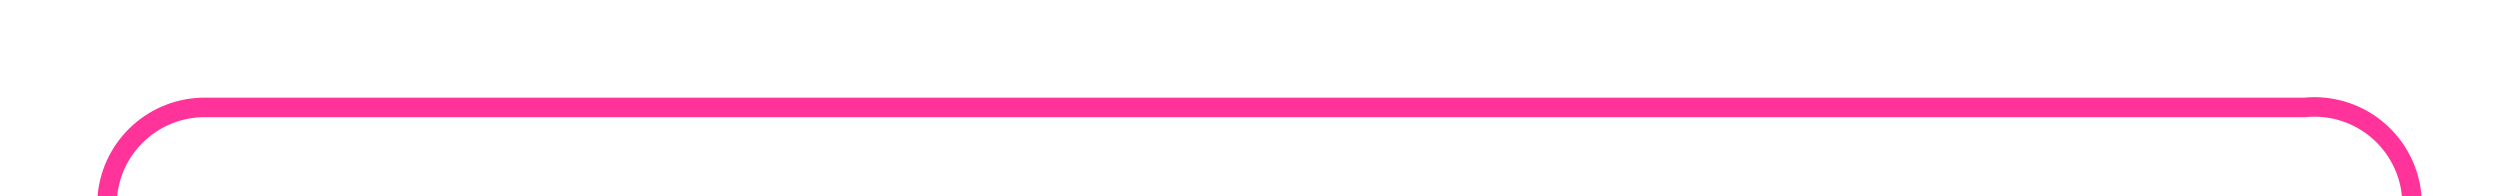
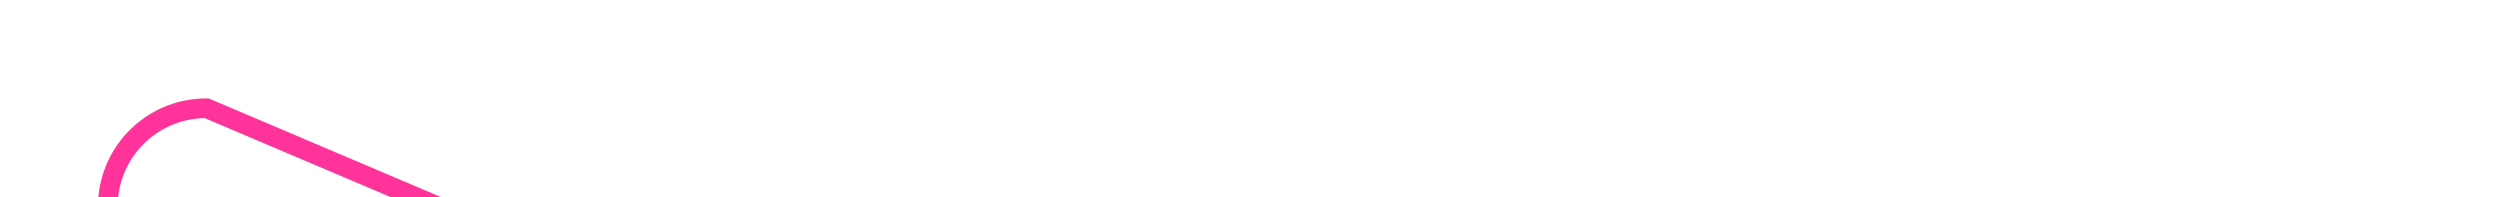
- <svg xmlns="http://www.w3.org/2000/svg" version="1.1" width="128px" height="10px" preserveAspectRatio="xMinYMid meet" viewBox="518 996  128 8">
-   <path d="M 523.5 1014  L 523.5 1005  A 5 5 0 0 1 528.5 1000.5 L 636 1000.5  A 5 5 0 0 1 641.5 1005.5 L 641.5 1048  " stroke-width="1" stroke="#ff3399" fill="none" />
+ <svg xmlns="http://www.w3.org/2000/svg" version="1.1" width="127px" height="10px" preserveAspectRatio="xMinYMid meet" viewBox="518 996  127 8">
+   <path d="M 523.5 1014  L 523.5 1005  A 5 5 0 0 1 528.5 1000.5 L 641.5 1048.5  " stroke-width="1" stroke="#ff3399" fill="none" />
  <path d="M 523.5 1009  A 3 3 0 0 0 520.5 1012 A 3 3 0 0 0 523.5 1015 A 3 3 0 0 0 526.5 1012 A 3 3 0 0 0 523.5 1009 Z " fill-rule="nonzero" fill="#ff3399" stroke="none" />
</svg>
